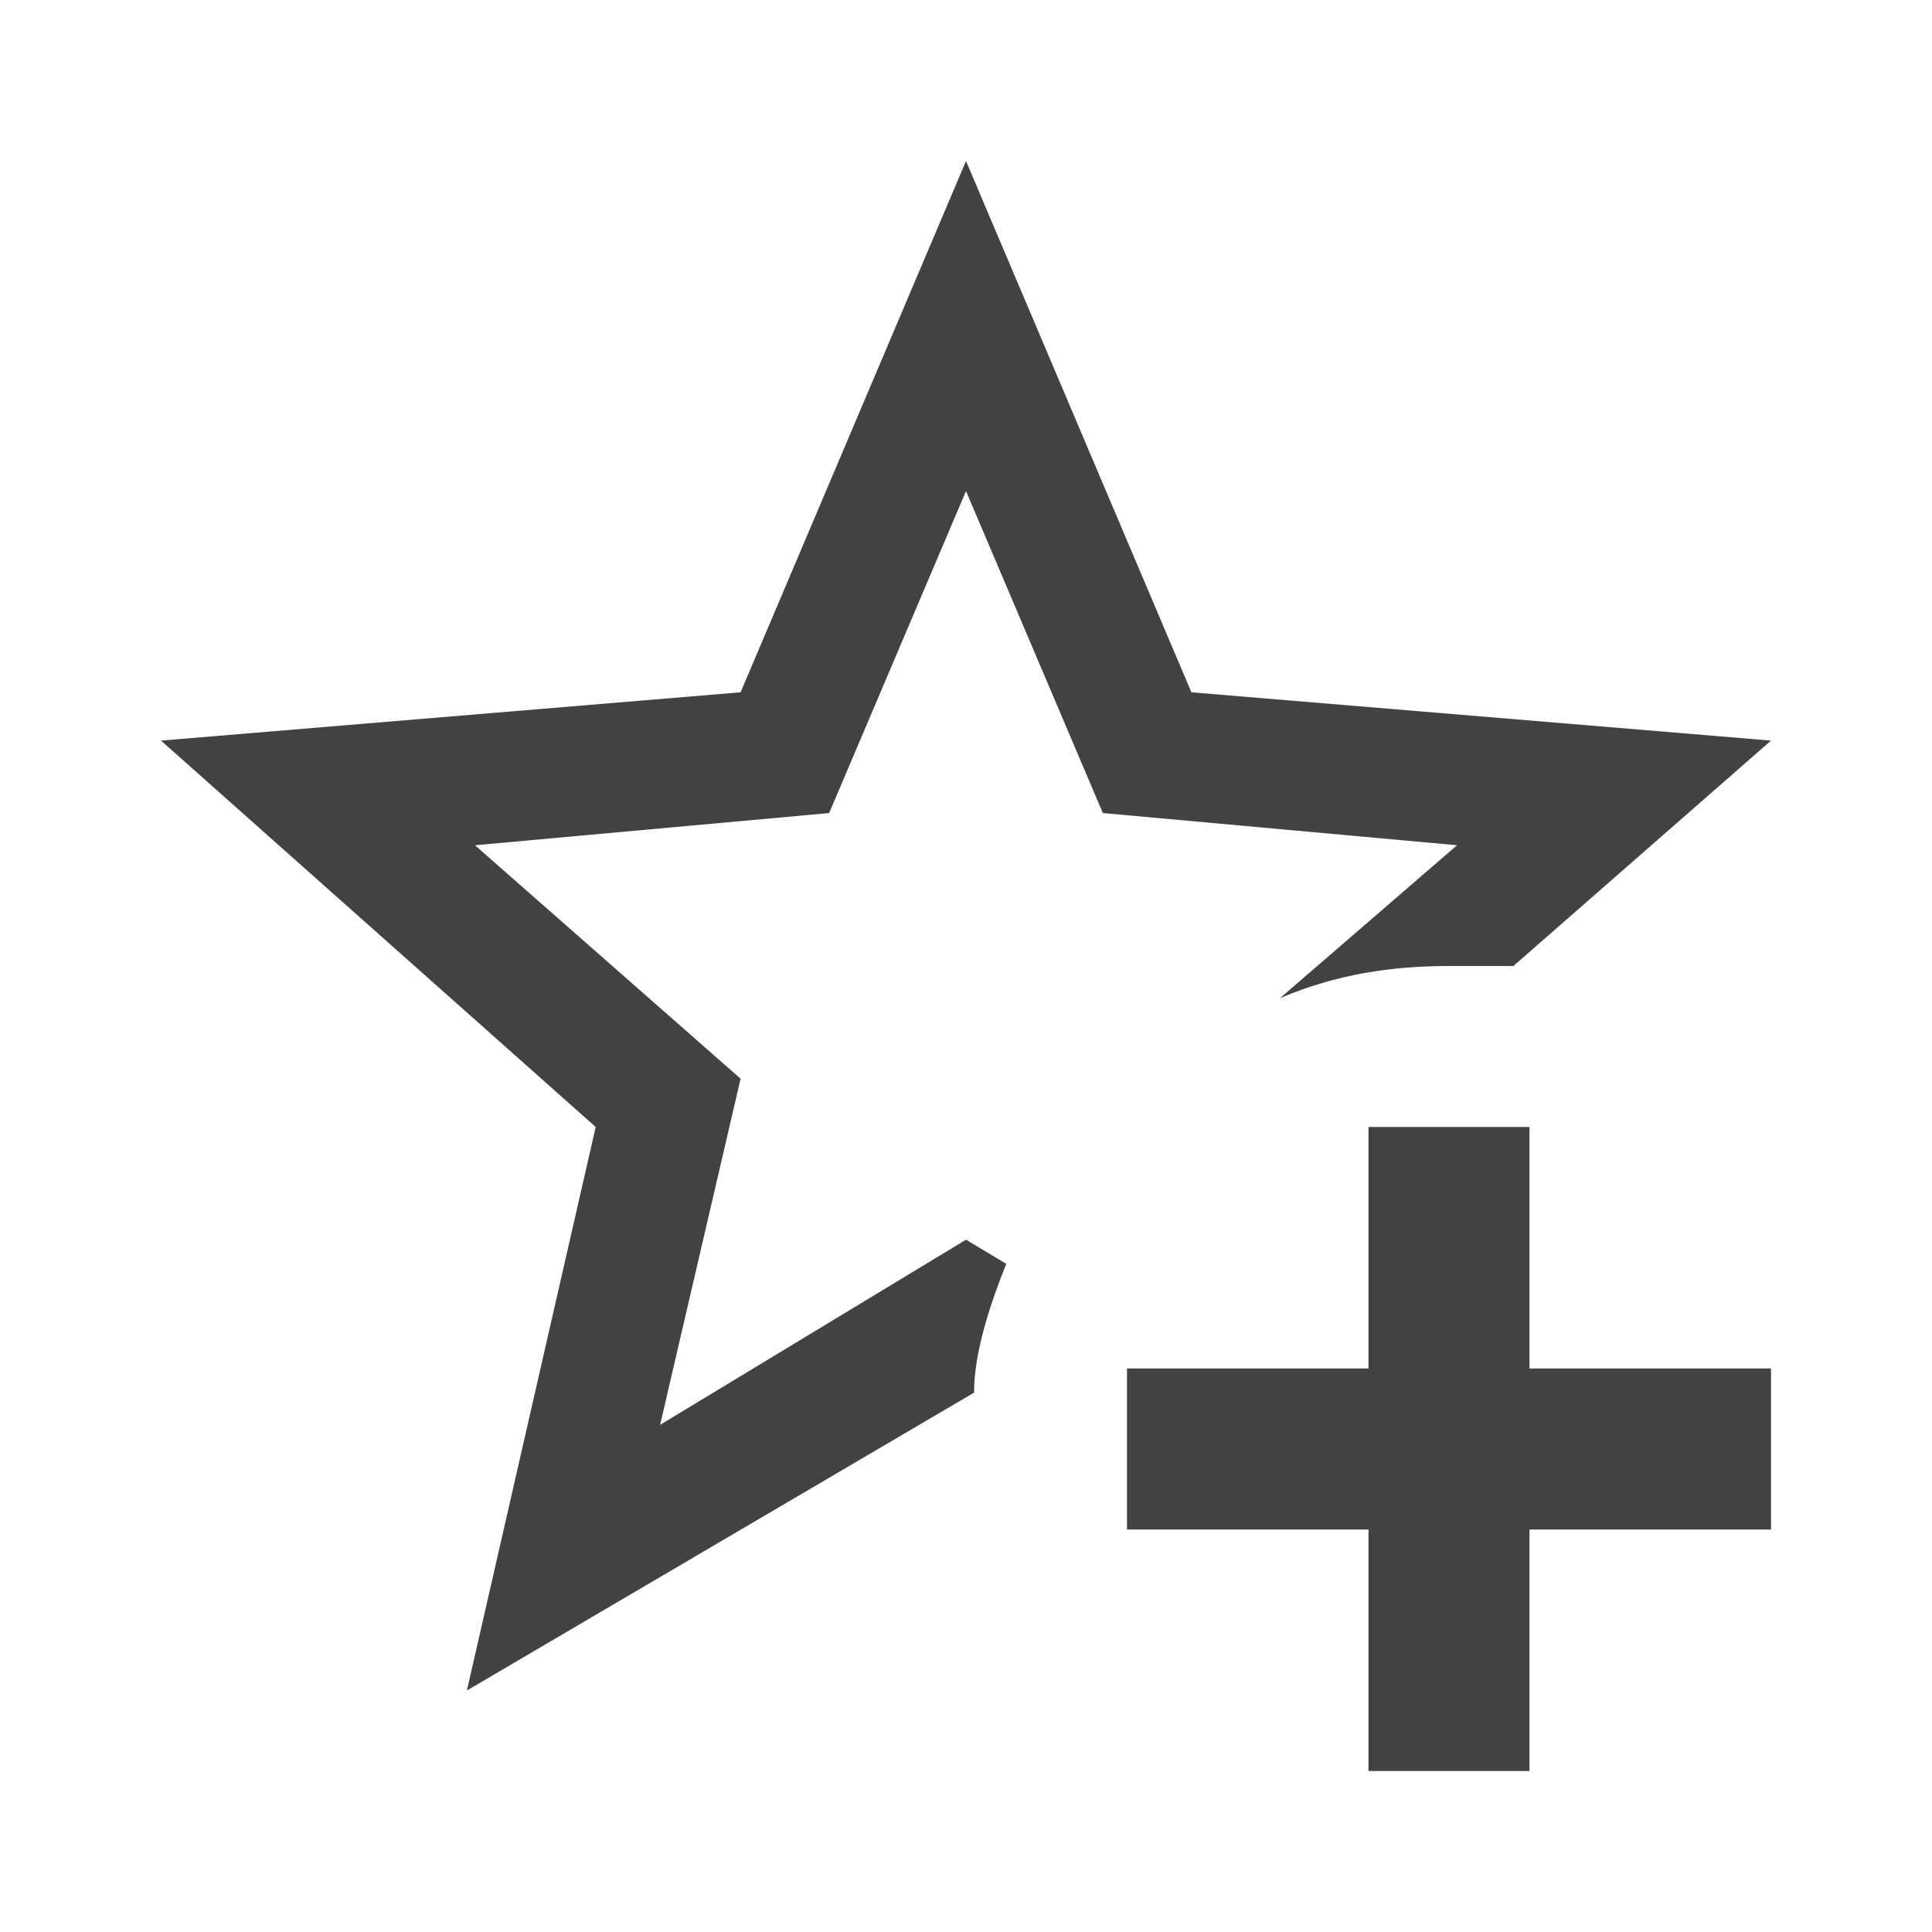
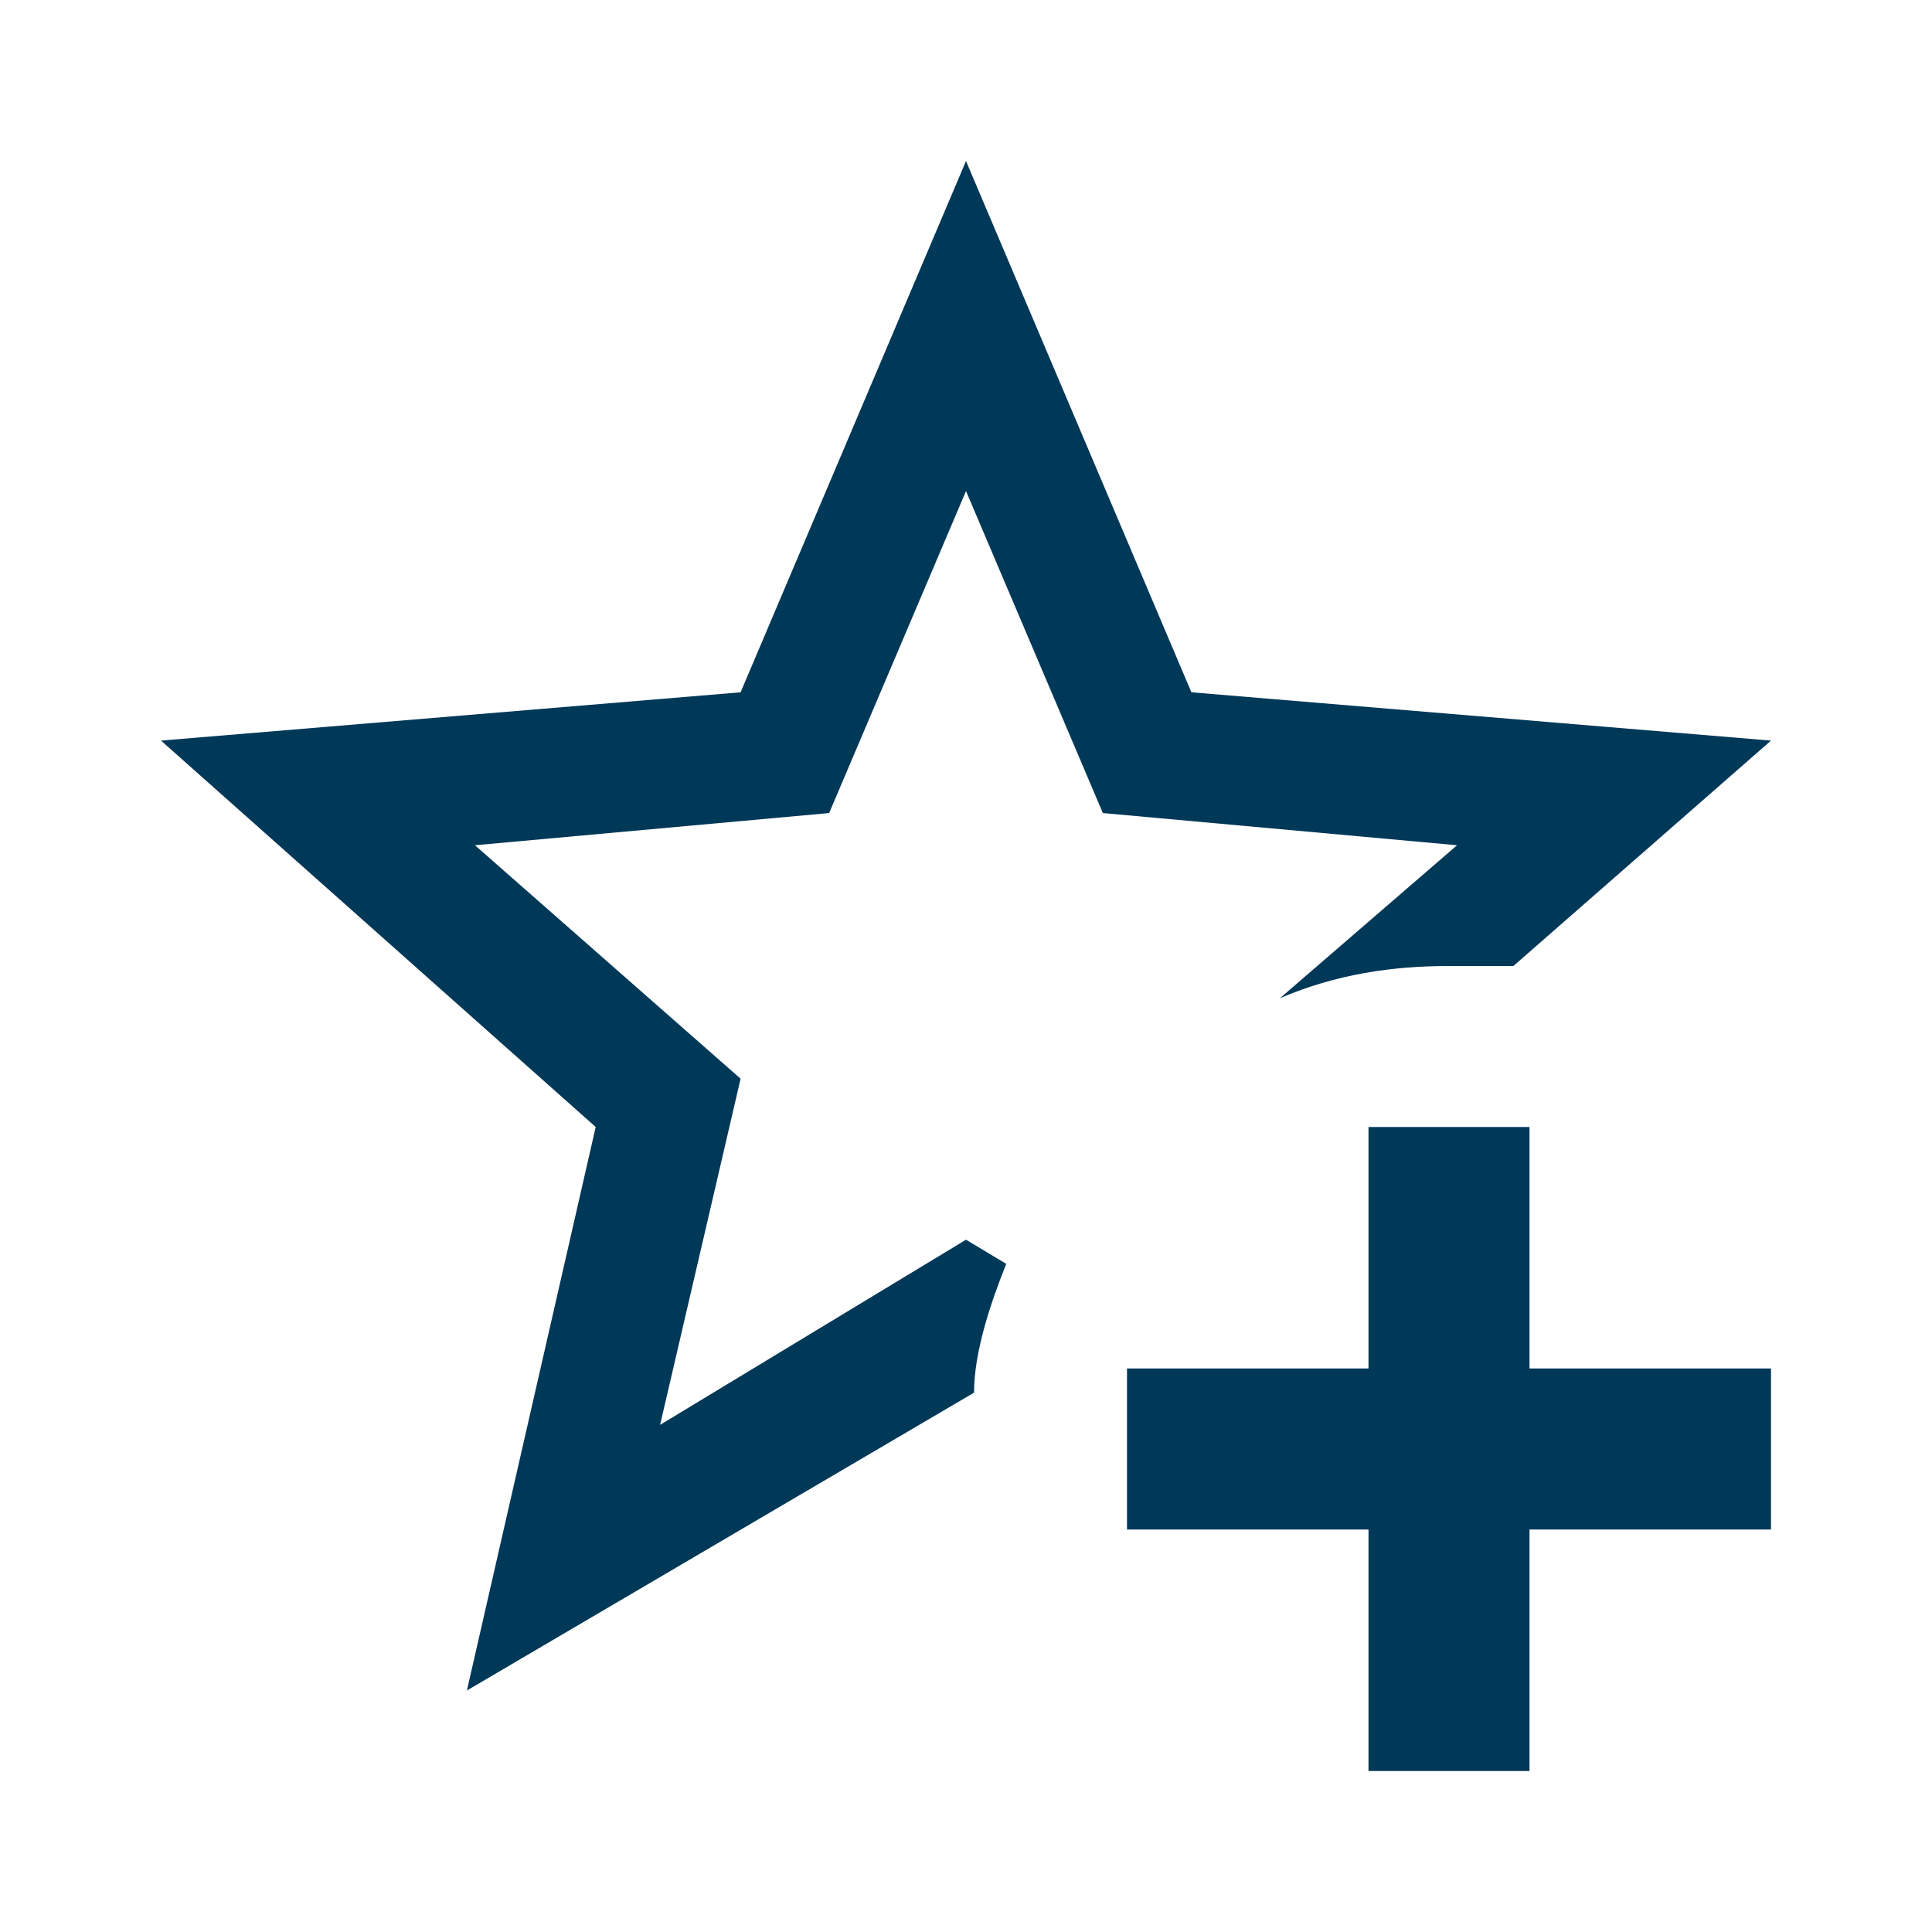
- <svg xmlns="http://www.w3.org/2000/svg" version="1.1" width="24" height="24" viewBox="0 0 24 24" fill="#424242">
+ <svg xmlns="http://www.w3.org/2000/svg" version="1.1" width="24" height="24" viewBox="0 0 24 24" fill="#003858">
  <path d="M5.8 21L7.4 14L2 9.2L9.2 8.6L12 2L14.8 8.6L22 9.2L18.8 12H18C17.3 12 16.6 12.1 15.9 12.4L18.1 10.5L13.7 10.1L12 6.1L10.3 10.1L5.9 10.5L9.2 13.4L8.2 17.7L12 15.4L12.5 15.7C12.3 16.2 12.1 16.8 12.1 17.3L5.8 21M17 14V17H14V19H17V22H19V19H22V17H19V14H17Z" />
</svg>
